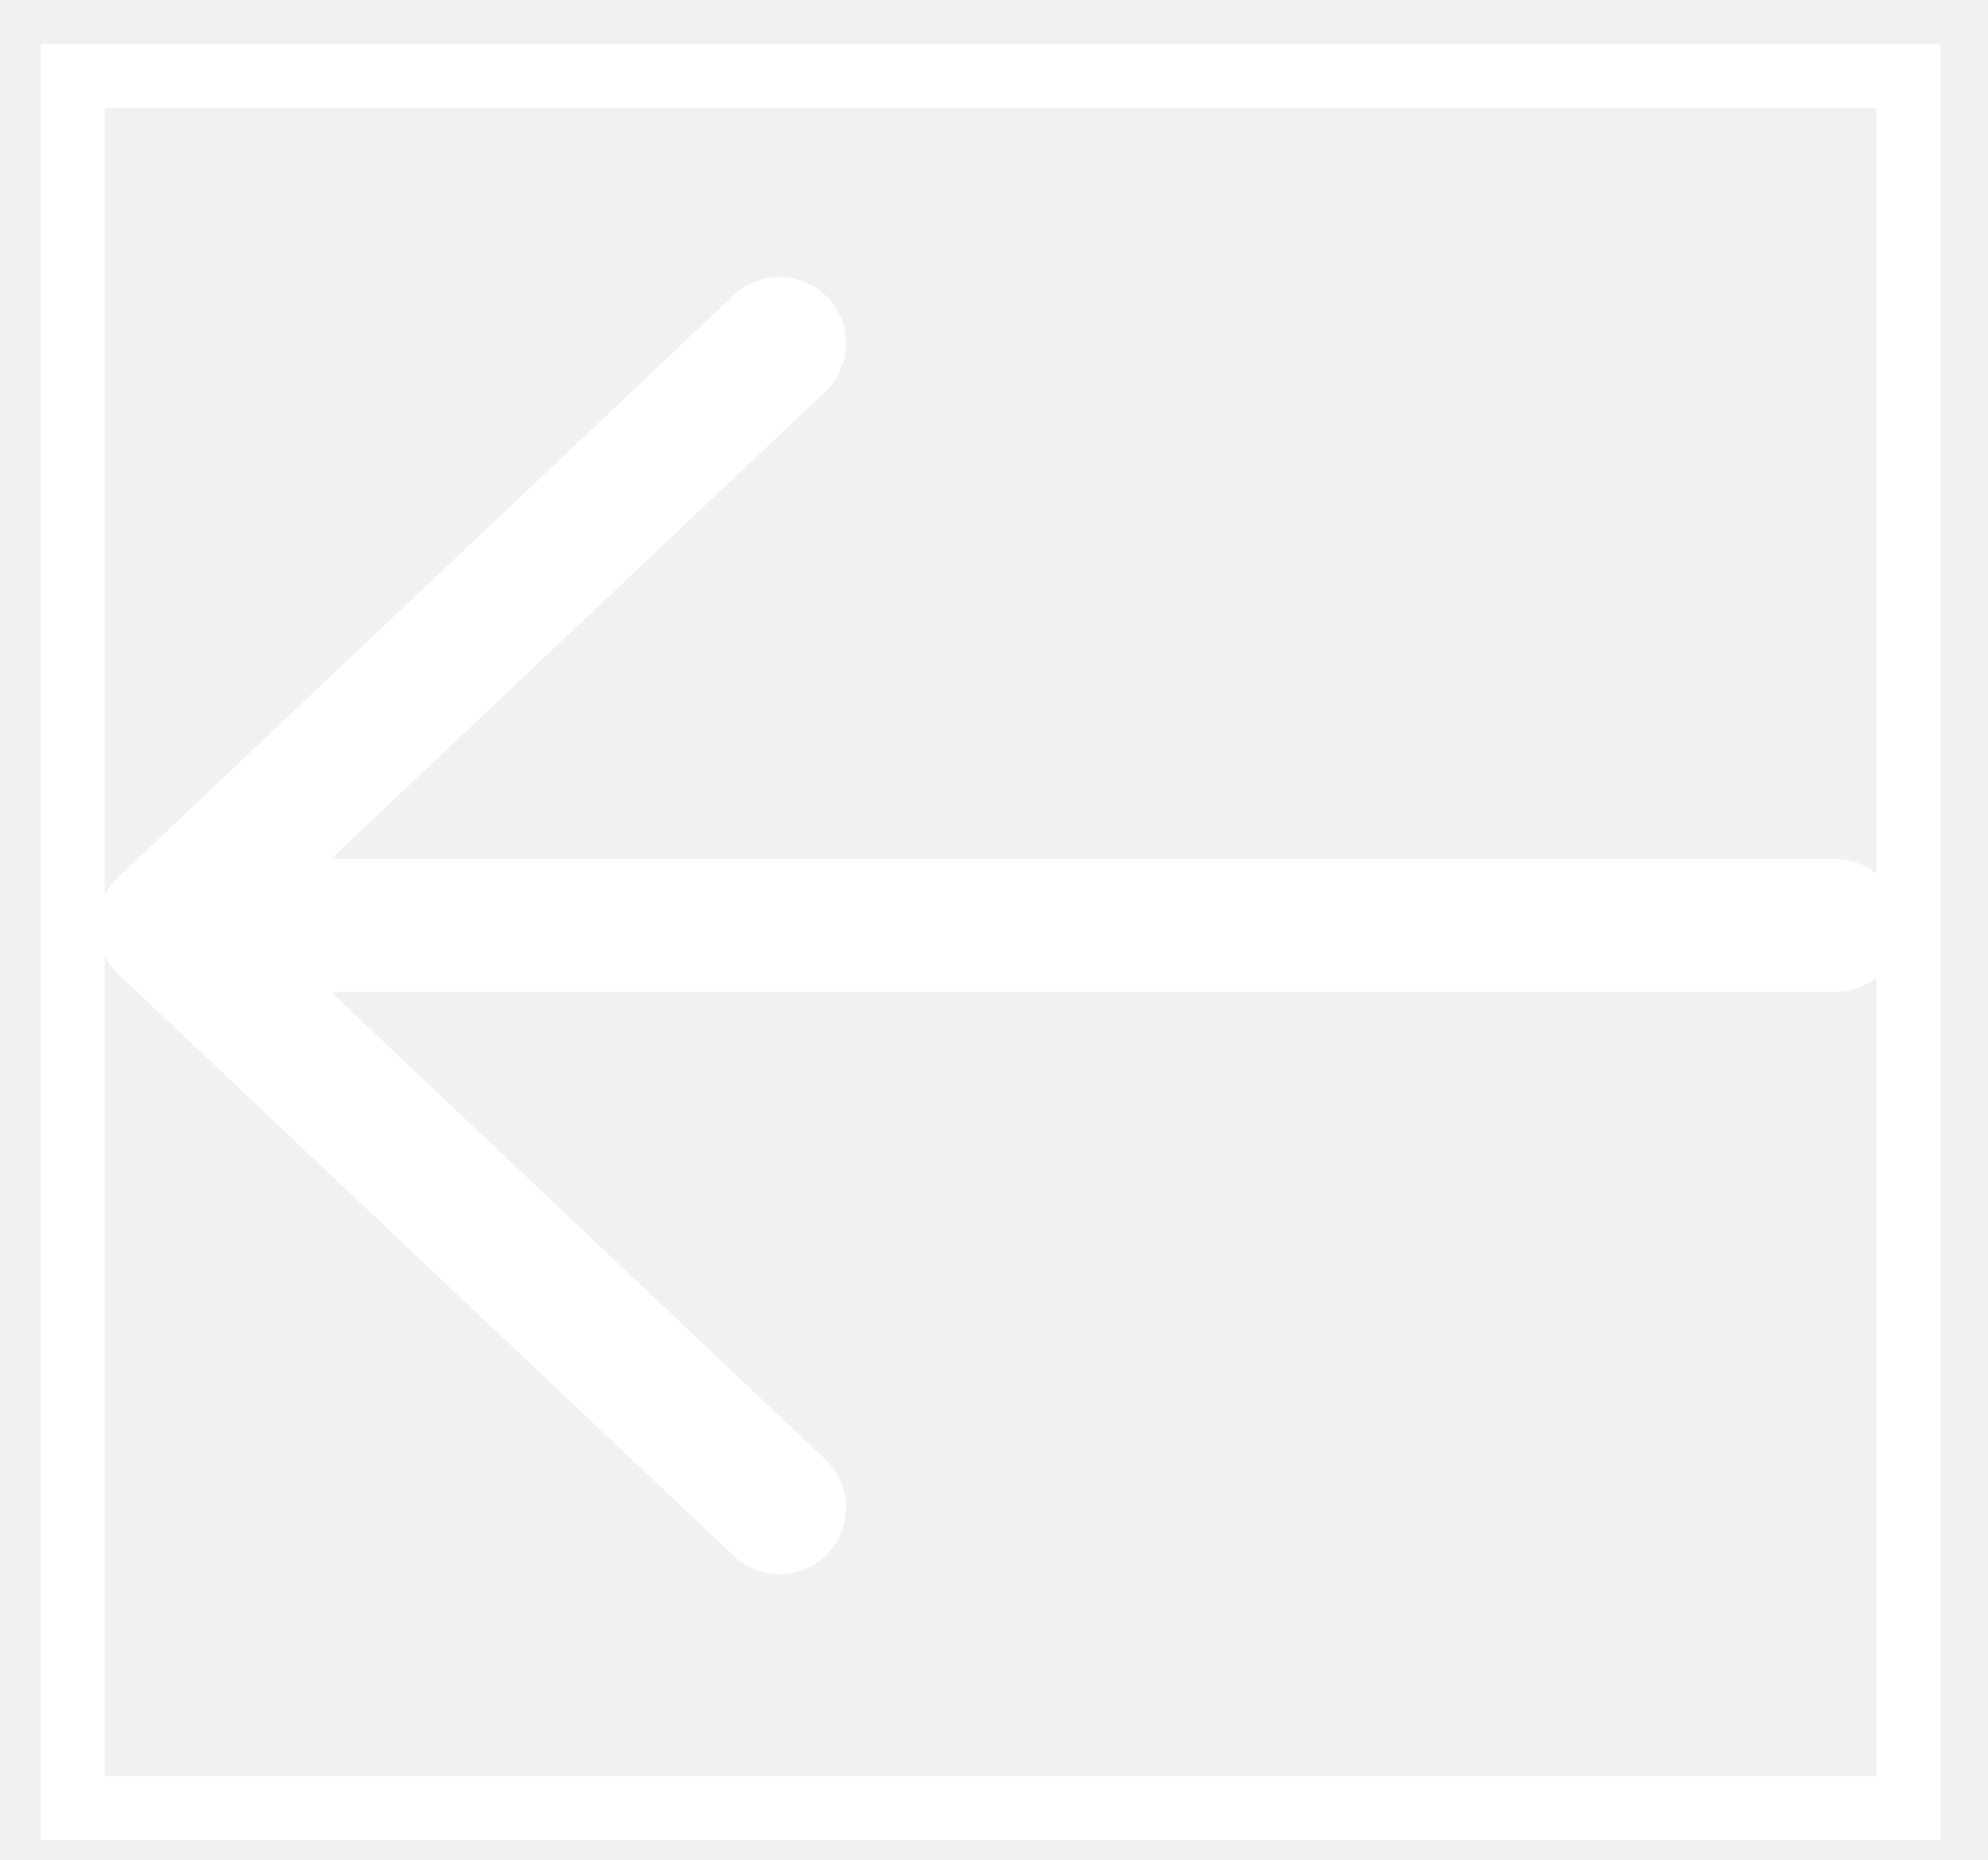
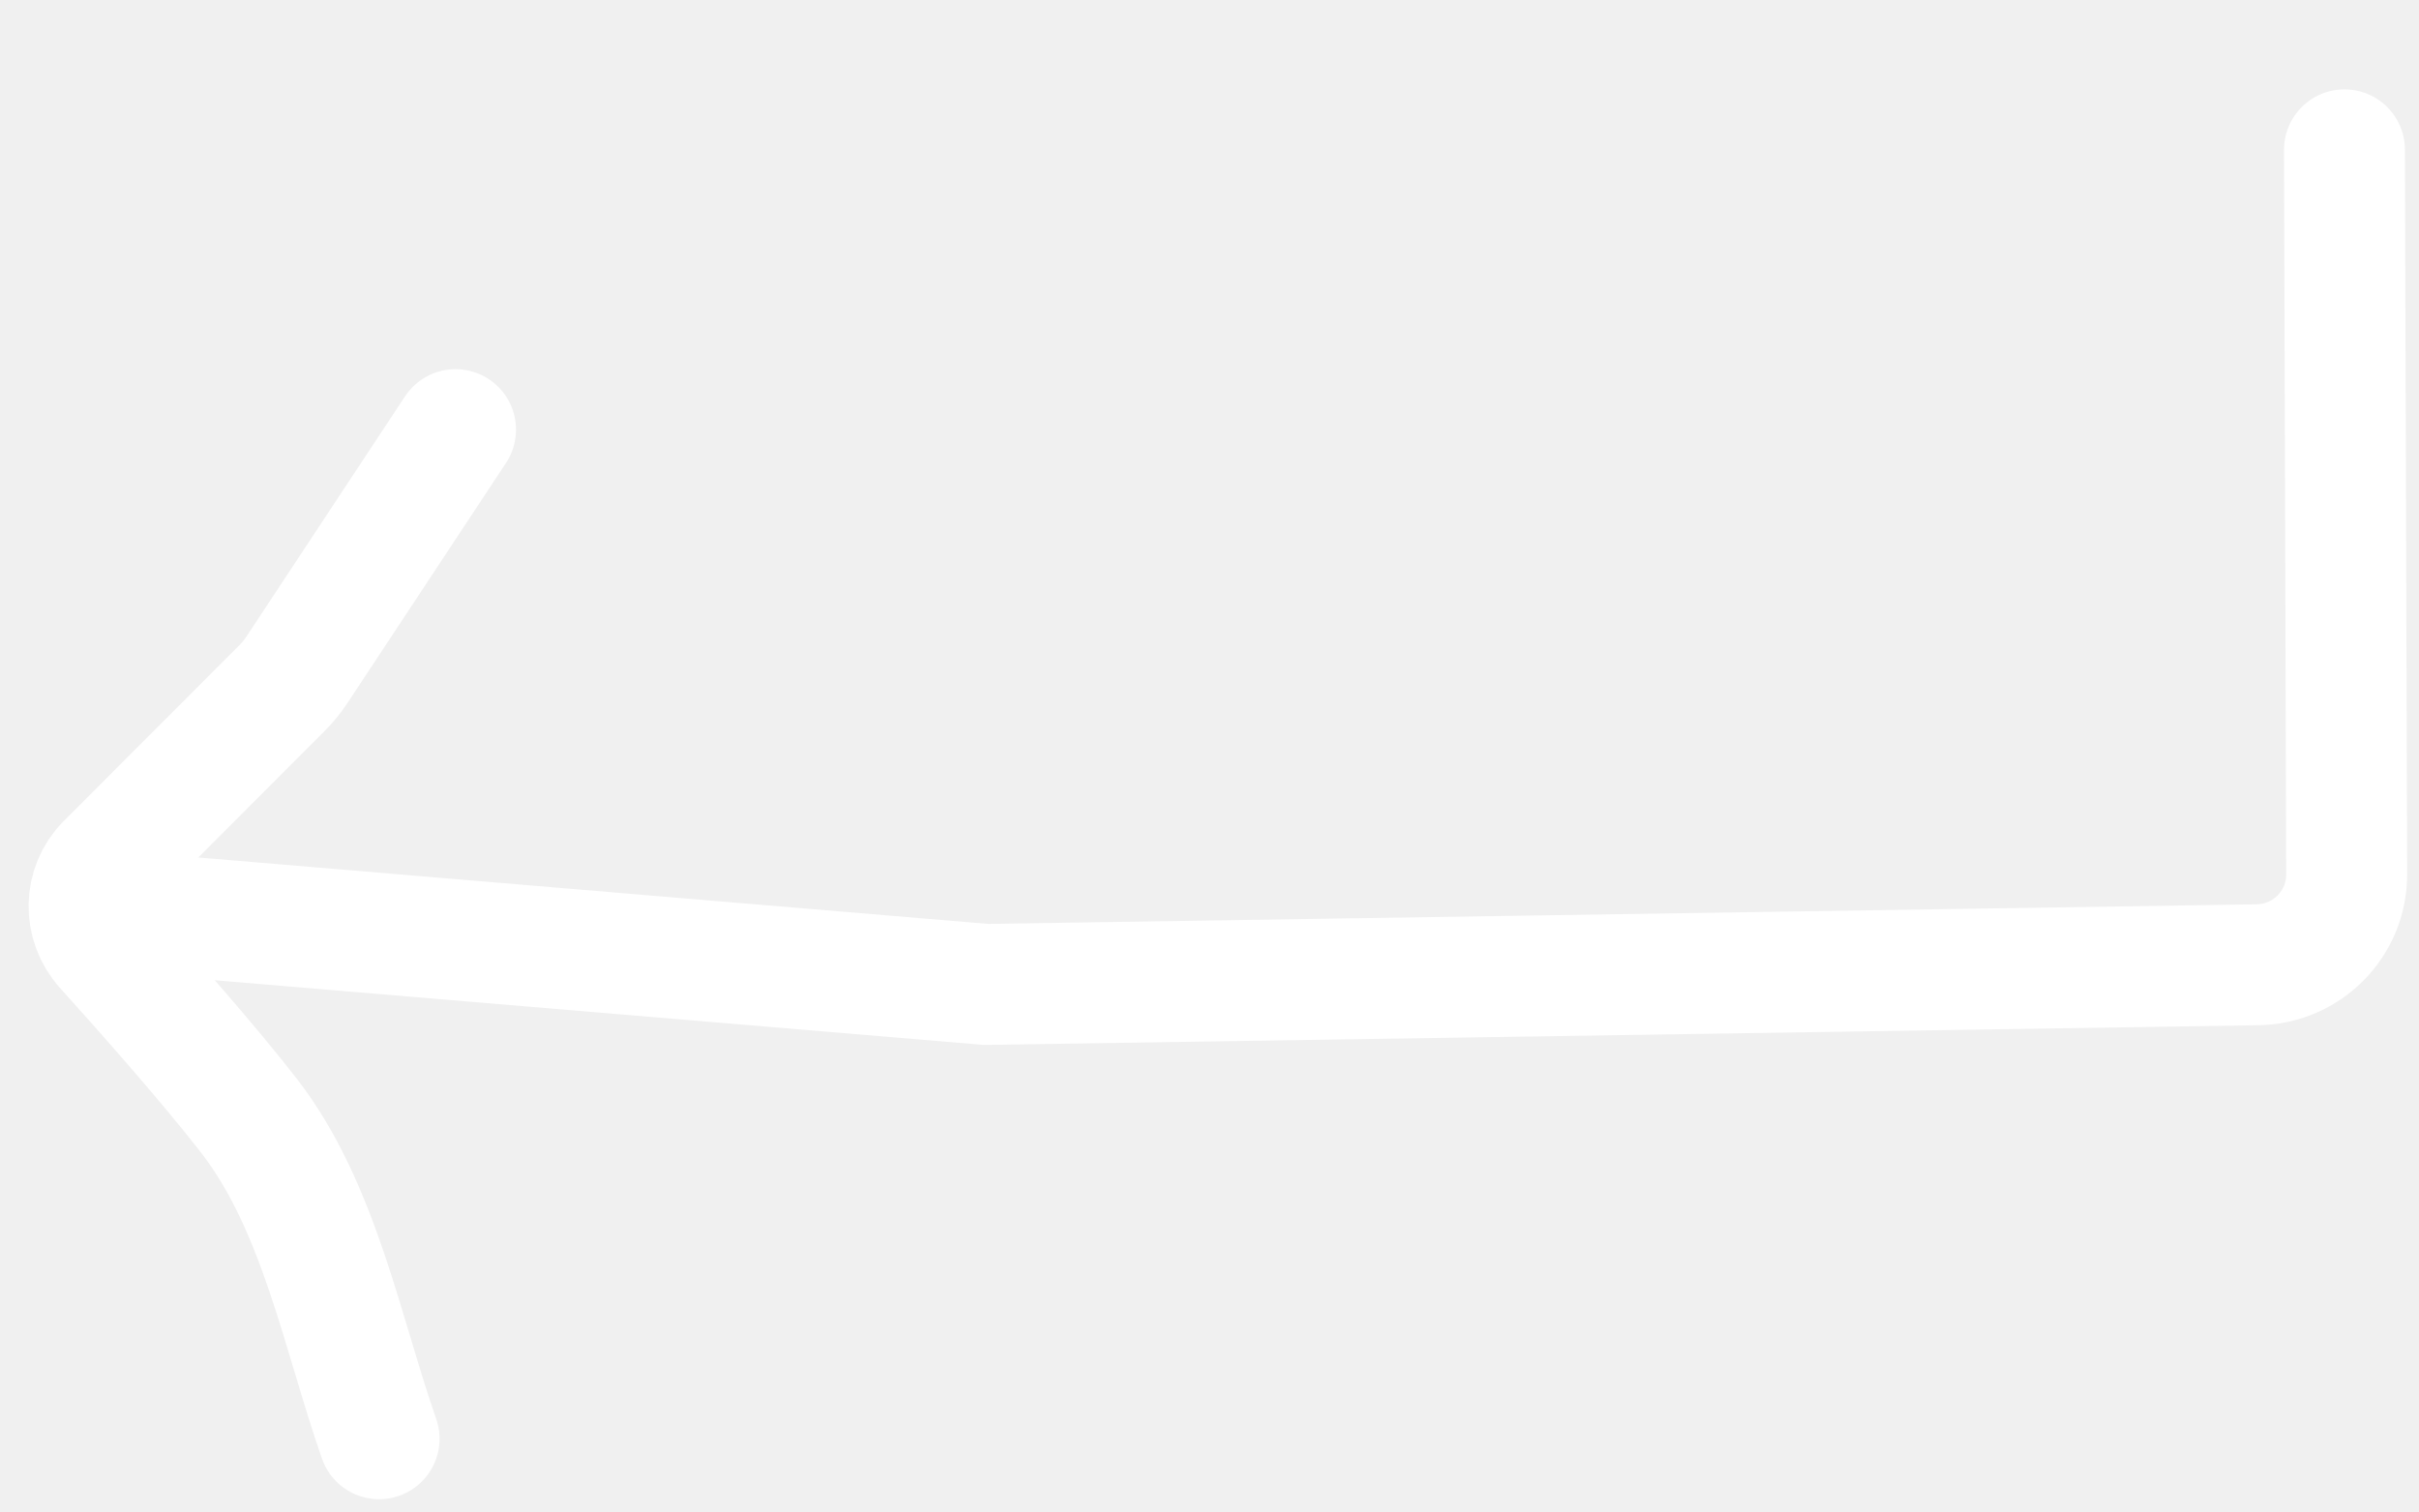
- <svg xmlns="http://www.w3.org/2000/svg" width="31" height="29" viewBox="0 0 31 29" fill="none">
-   <path d="M28.614 14.432H2.554M2.554 14.432L12.155 23.509M2.554 14.432L12.155 5.355" stroke="white" stroke-width="2.075" stroke-linecap="round" stroke-linejoin="round" />
-   <rect x="29.76" y="28.196" width="28.626" height="27.009" transform="rotate(-180 29.7601 28.1961)" stroke="white" stroke-width="0.999" />
+ <svg xmlns="http://www.w3.org/2000/svg" width="80" height="50" viewBox="0 0 80 50" fill="none">
+   <path d="M15.065 14.212L9.823 22.152C9.677 22.373 9.509 22.579 9.321 22.767L3.527 28.569C2.772 29.324 2.751 30.544 3.472 31.344C4.832 32.852 6.948 35.245 8.249 36.928C10.562 39.924 11.325 44.13 12.537 47.593" stroke="white" stroke-width="4" stroke-linecap="round" />
+   <path d="M4.093 30.165L32.609 32.564L74.659 31.914C76.299 31.888 77.613 30.558 77.608 28.918C77.592 23.715 77.559 12.725 77.535 4.956" stroke="white" stroke-width="4" stroke-linecap="round" />
</svg>
